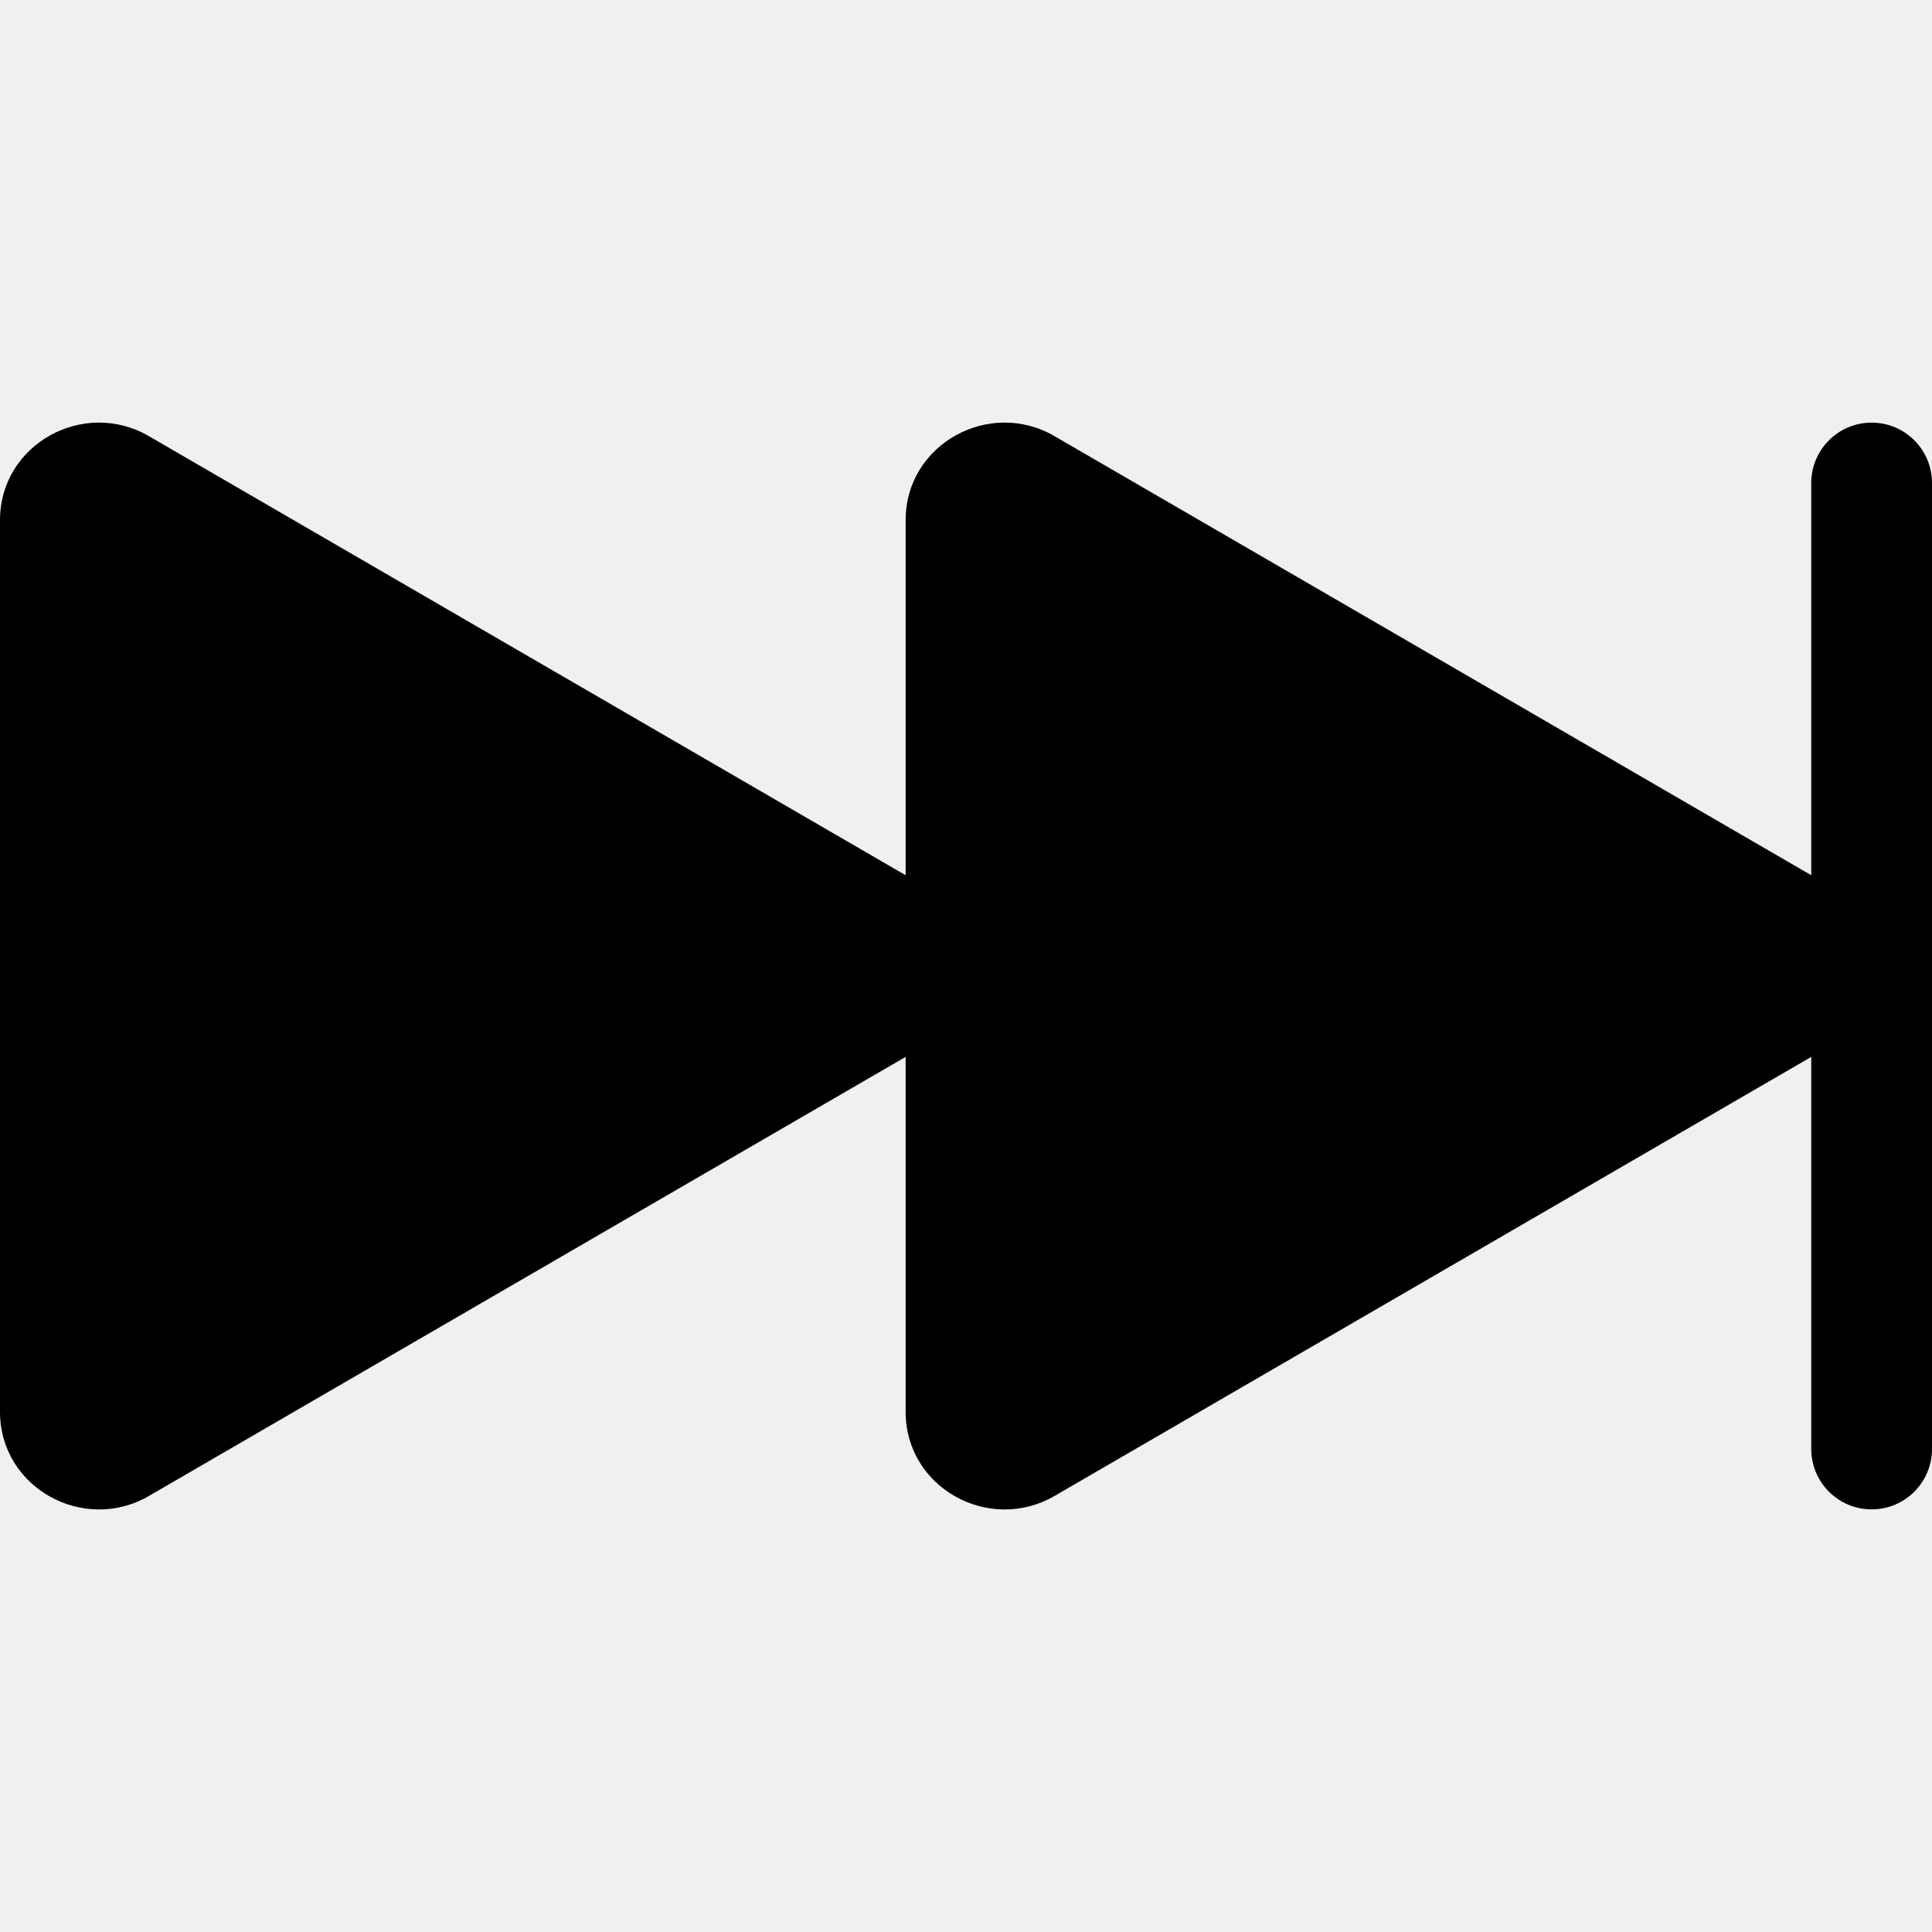
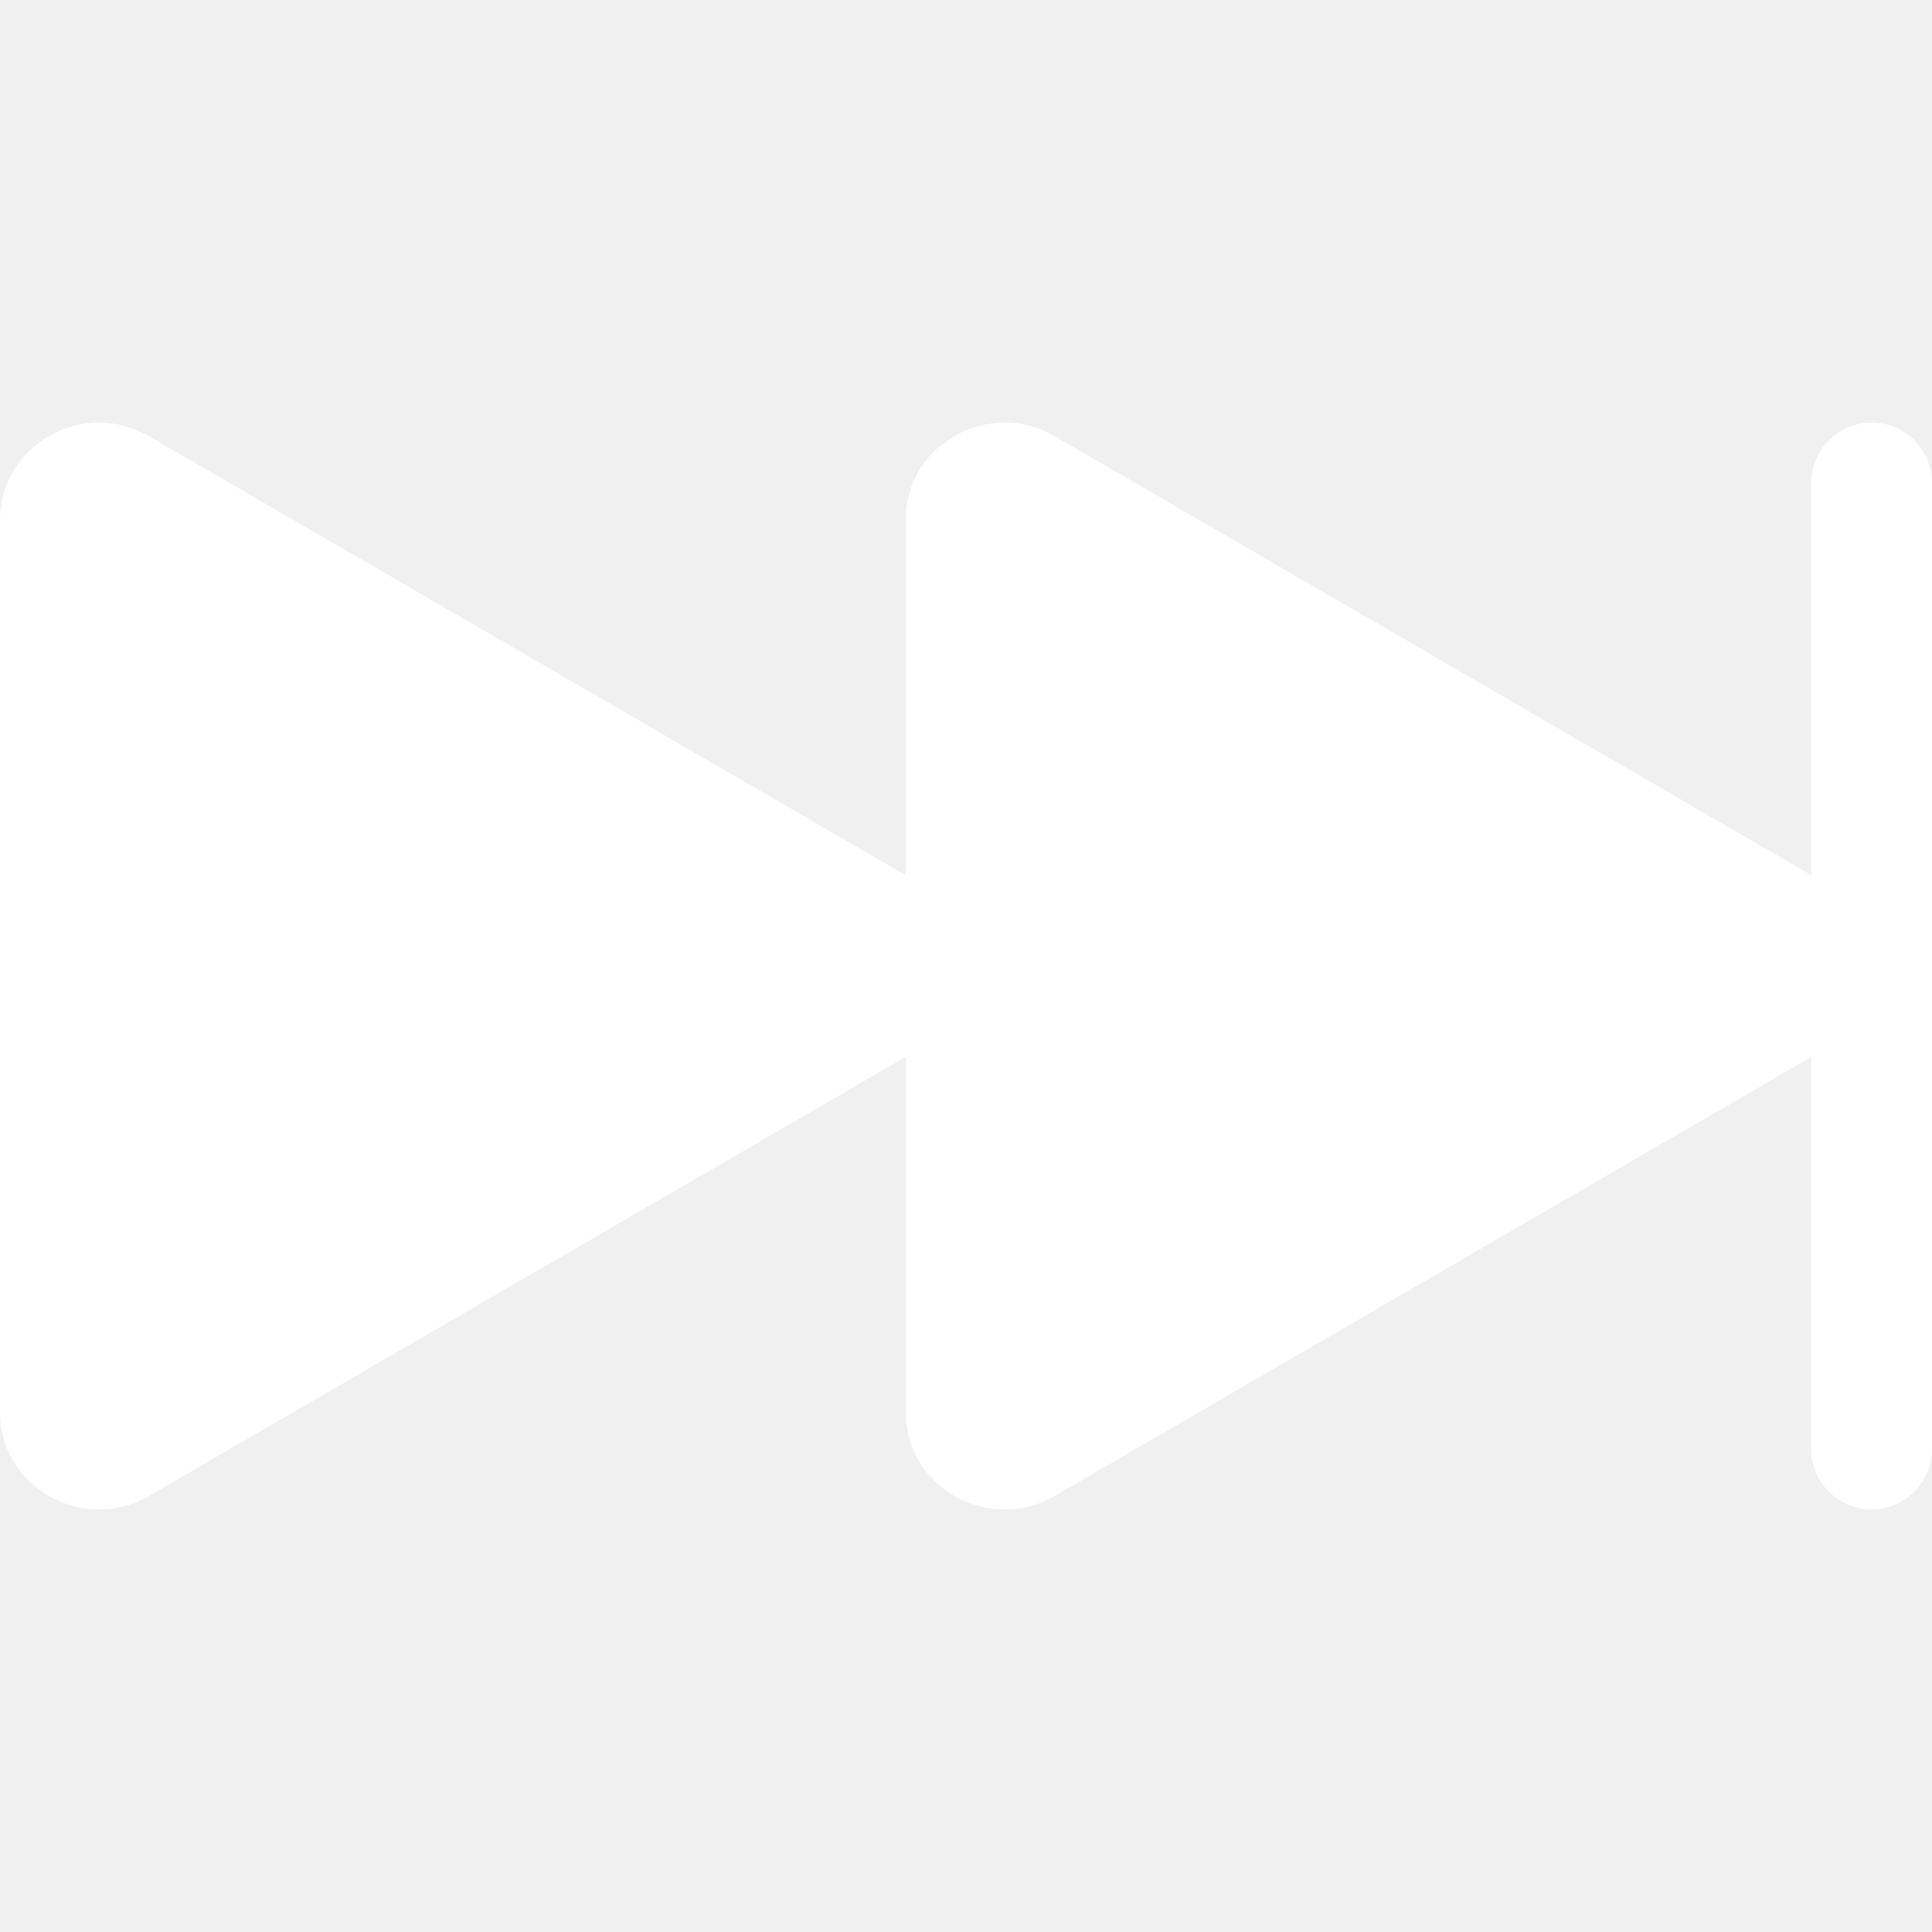
- <svg xmlns="http://www.w3.org/2000/svg" width="1.5rem" height="1.5rem" viewBox="0 0 16 16" class="bi bi-skip-forward-fill" fill="black">
+ <svg xmlns="http://www.w3.org/2000/svg" width="1.5rem" height="1.5rem" viewBox="0 0 16 16" class="bi bi-skip-forward-fill" fill="white">
  <path fill-rule="evenodd" d="M15.5 3.5a.5.5 0 0 1 .5.5v8a.5.5 0 0 1-1 0V4a.5.5 0 0 1 .5-.5z" />
  <path d="M7.596 8.697l-6.363 3.692C.693 12.702 0 12.322 0 11.692V4.308c0-.63.693-1.01 1.233-.696l6.363 3.692a.802.802 0 0 1 0 1.393z" />
  <path d="M15.096 8.697l-6.363 3.692c-.54.313-1.233-.066-1.233-.697V4.308c0-.63.693-1.01 1.233-.696l6.363 3.692a.802.802 0 0 1 0 1.393z" />
</svg>
